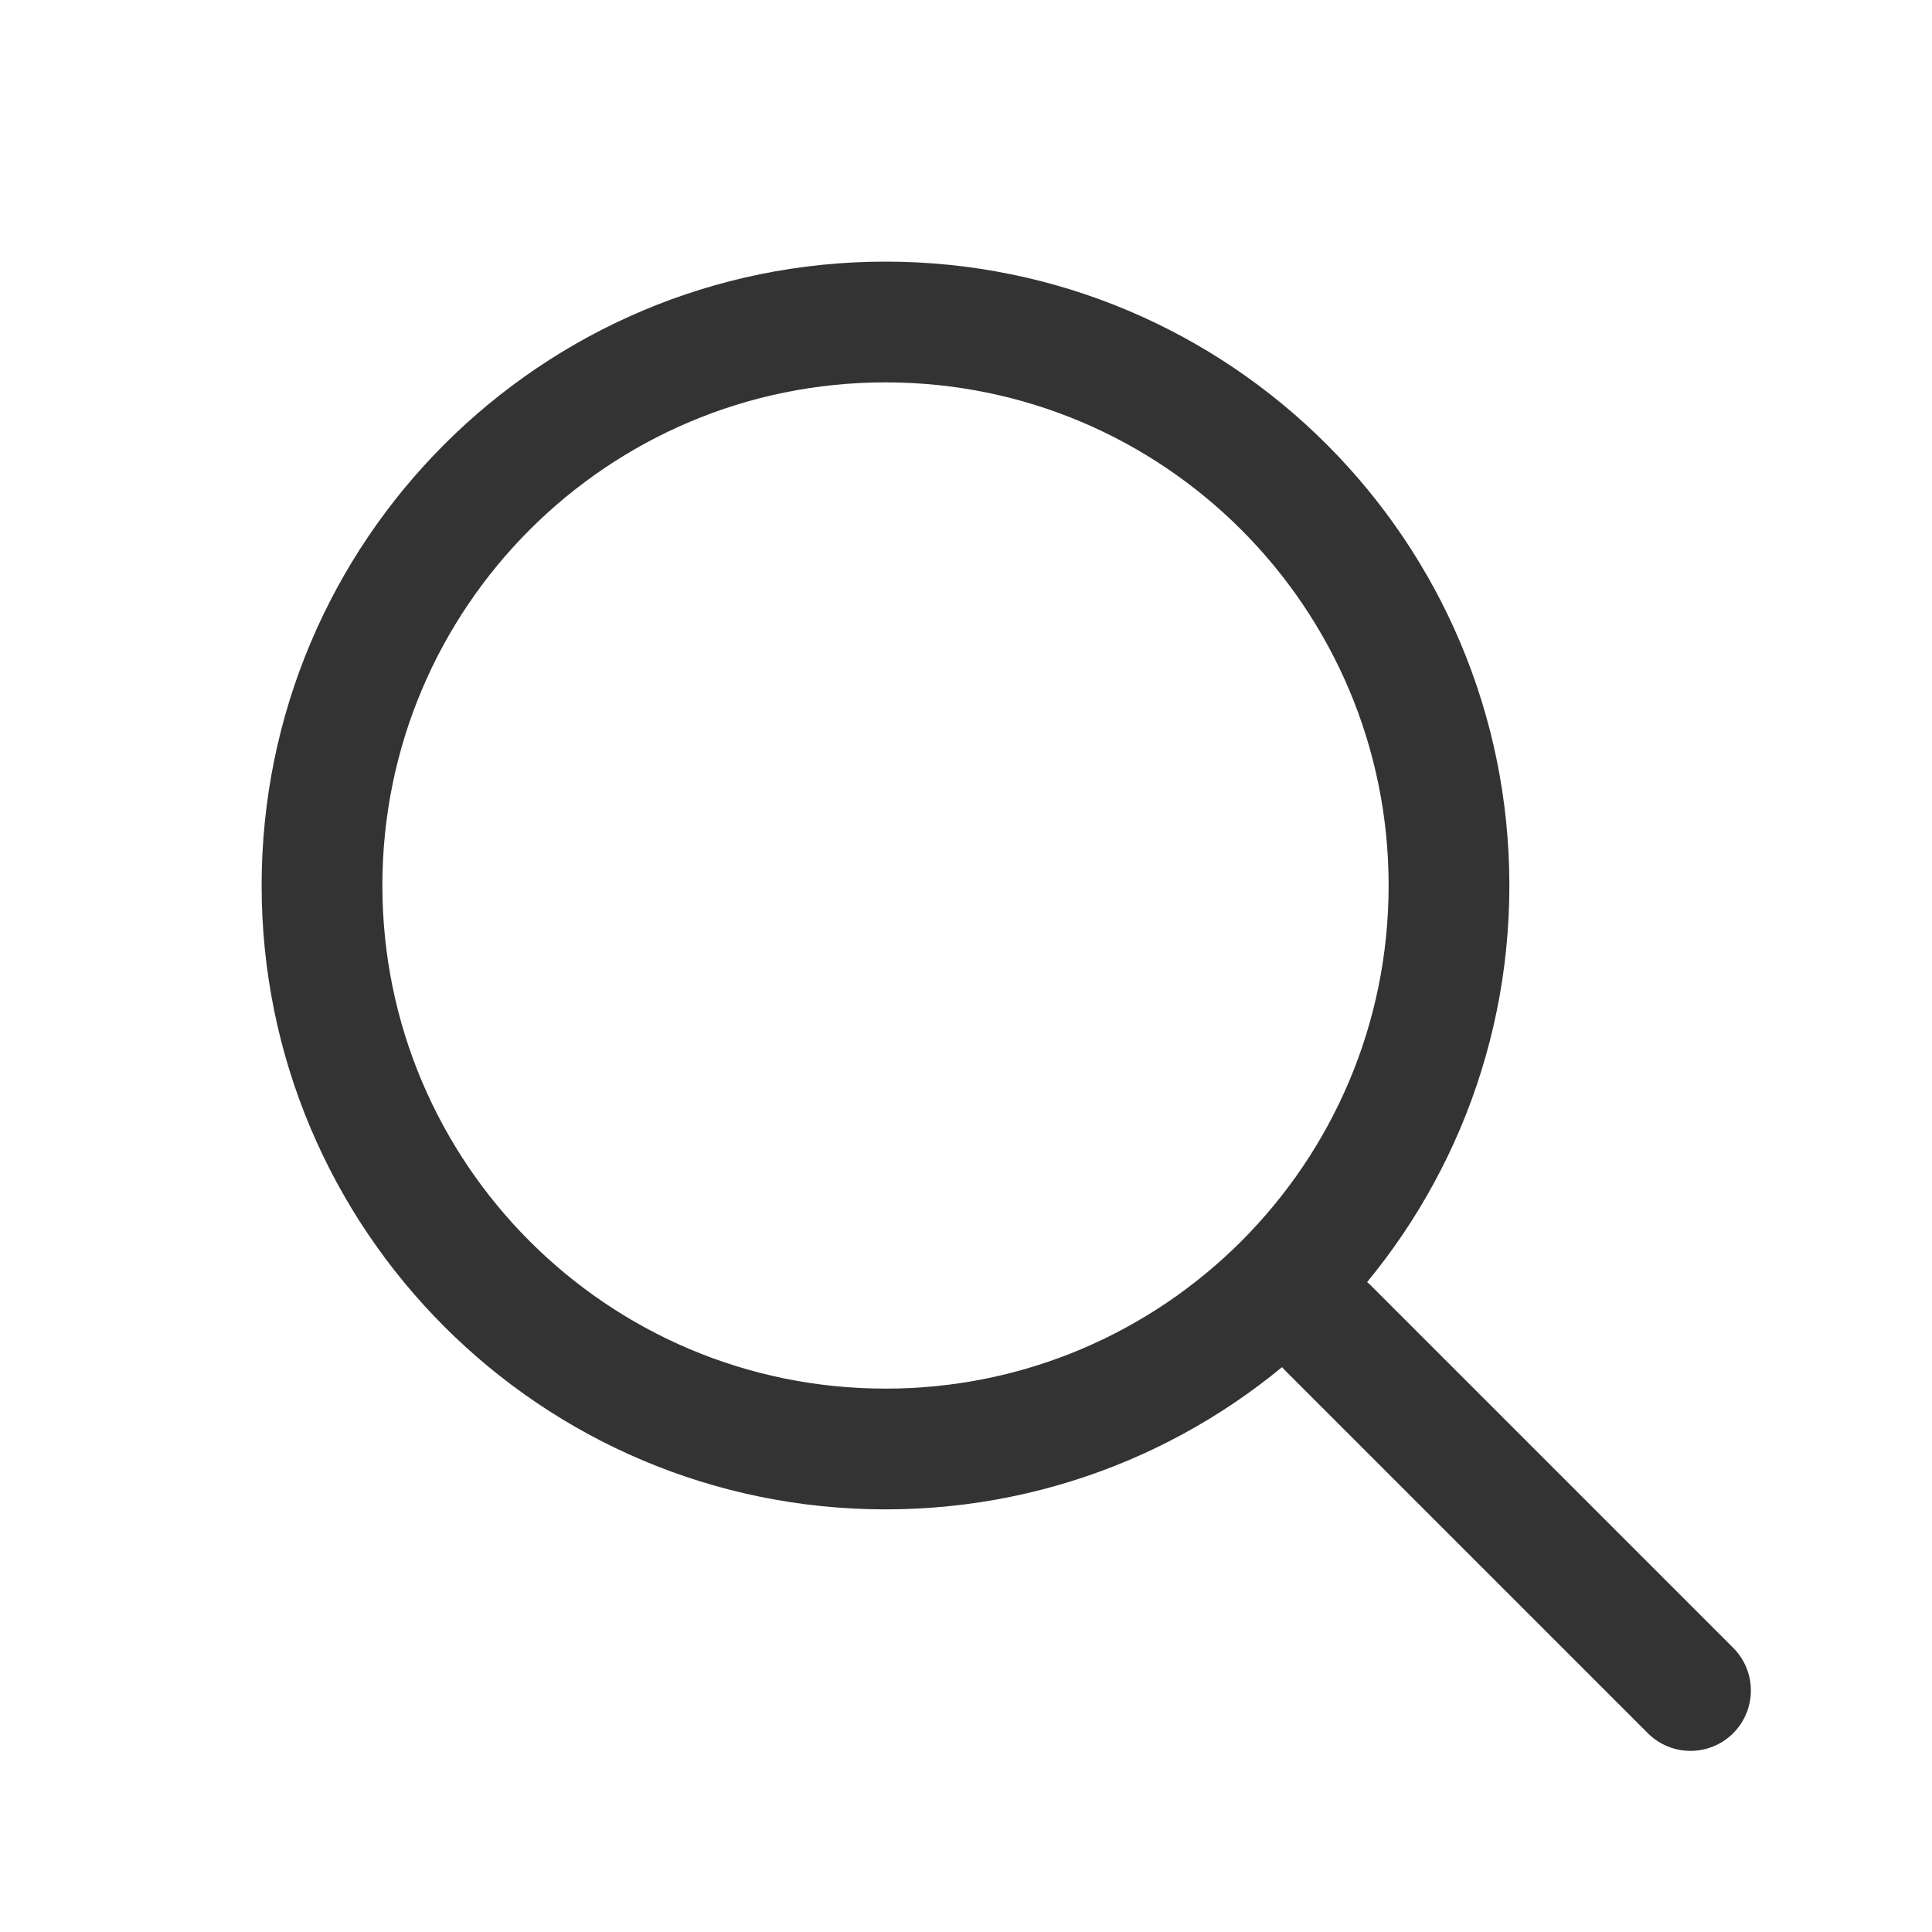
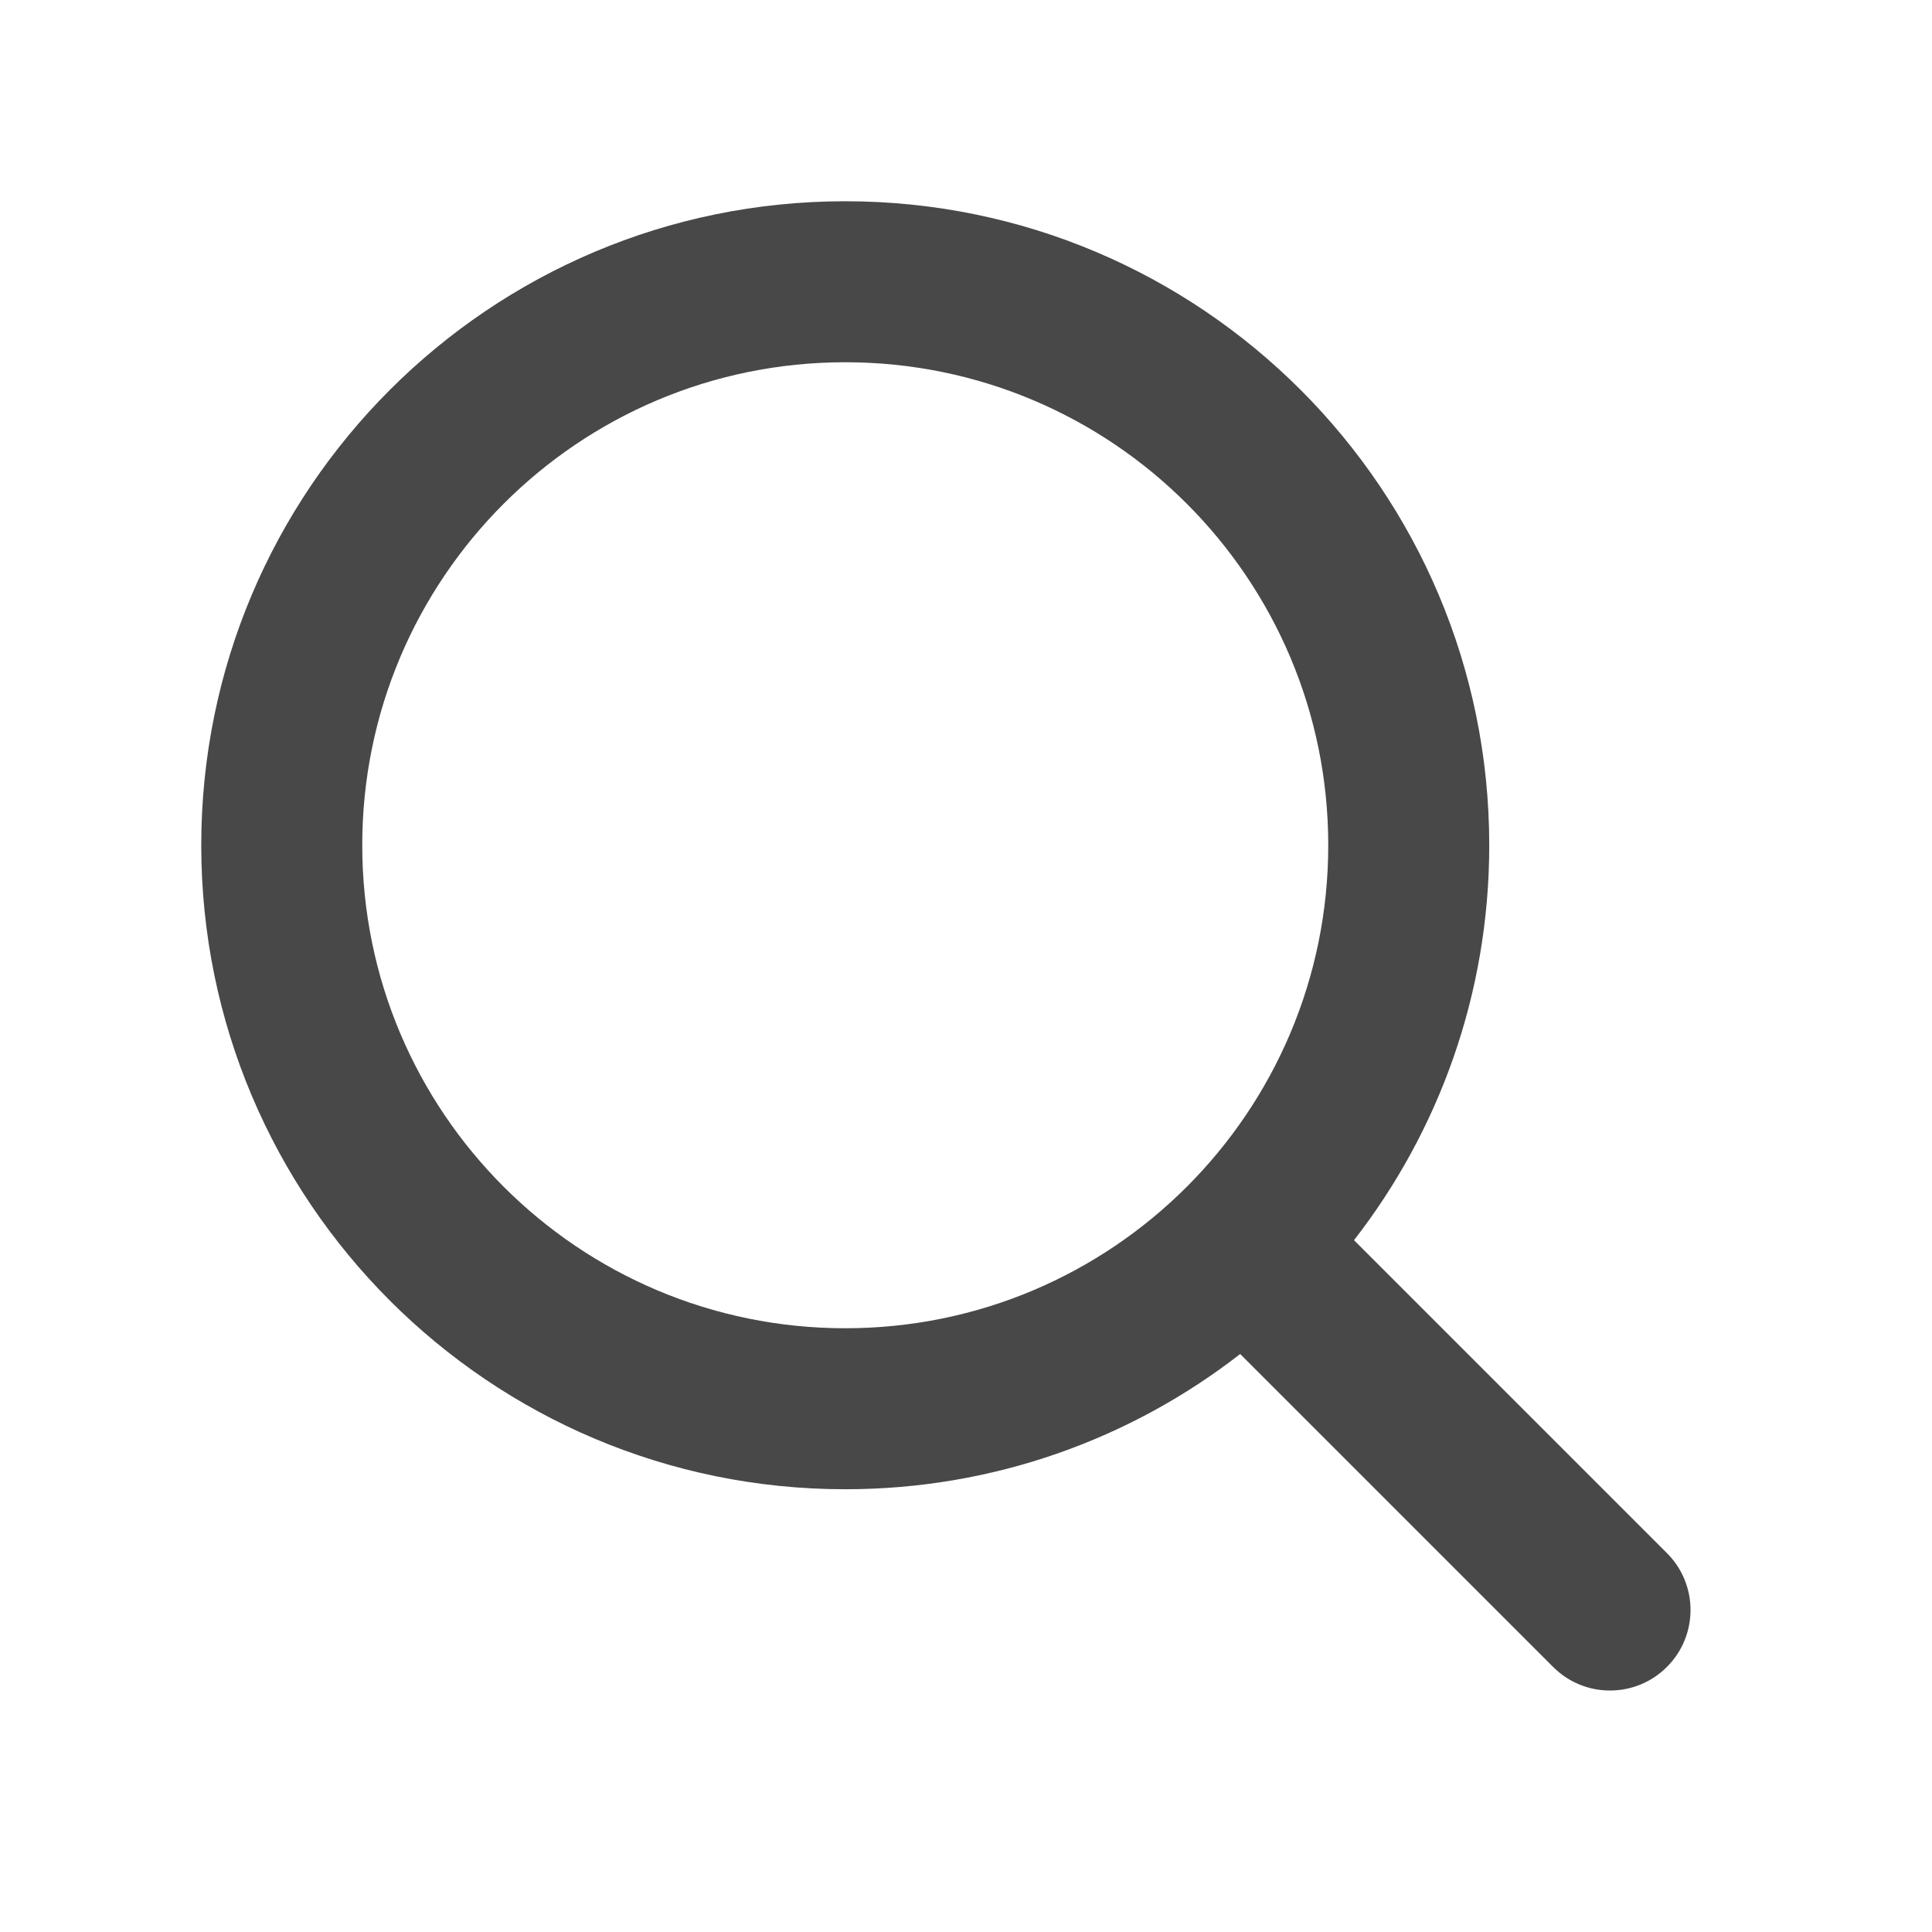
<svg xmlns="http://www.w3.org/2000/svg" width="24" height="24" viewBox="0 0 24 24" fill="none">
-   <circle cx="11" cy="11" r="7" stroke="#333333" stroke-width="1.5" />
-   <path d="M16.5 16.5L21 21" stroke="#333333" stroke-width="1.5" stroke-linecap="round" />
+   <path fill-rule="evenodd" clip-rule="evenodd" d="M16.5 10.5C16.5 13.814 13.814 16.5 10.5 16.5C7.186 16.5 4.5 13.814 4.5 10.5C4.5 7.186 7.186 4.5 10.5 4.5C13.814 4.5 16.5 7.186 16.5 10.5ZM15.406 16.82C14.051 17.873 12.349 18.5 10.5 18.5C6.082 18.5 2.5 14.918 2.5 10.5C2.5 6.082 6.082 2.5 10.5 2.5C14.918 2.5 18.5 6.082 18.5 10.5C18.5 12.349 17.873 14.051 16.82 15.406L20.707 19.293C21.098 19.683 21.098 20.317 20.707 20.707C20.317 21.098 19.683 21.098 19.293 20.707L15.406 16.82Z" fill="#484848" />
</svg>
